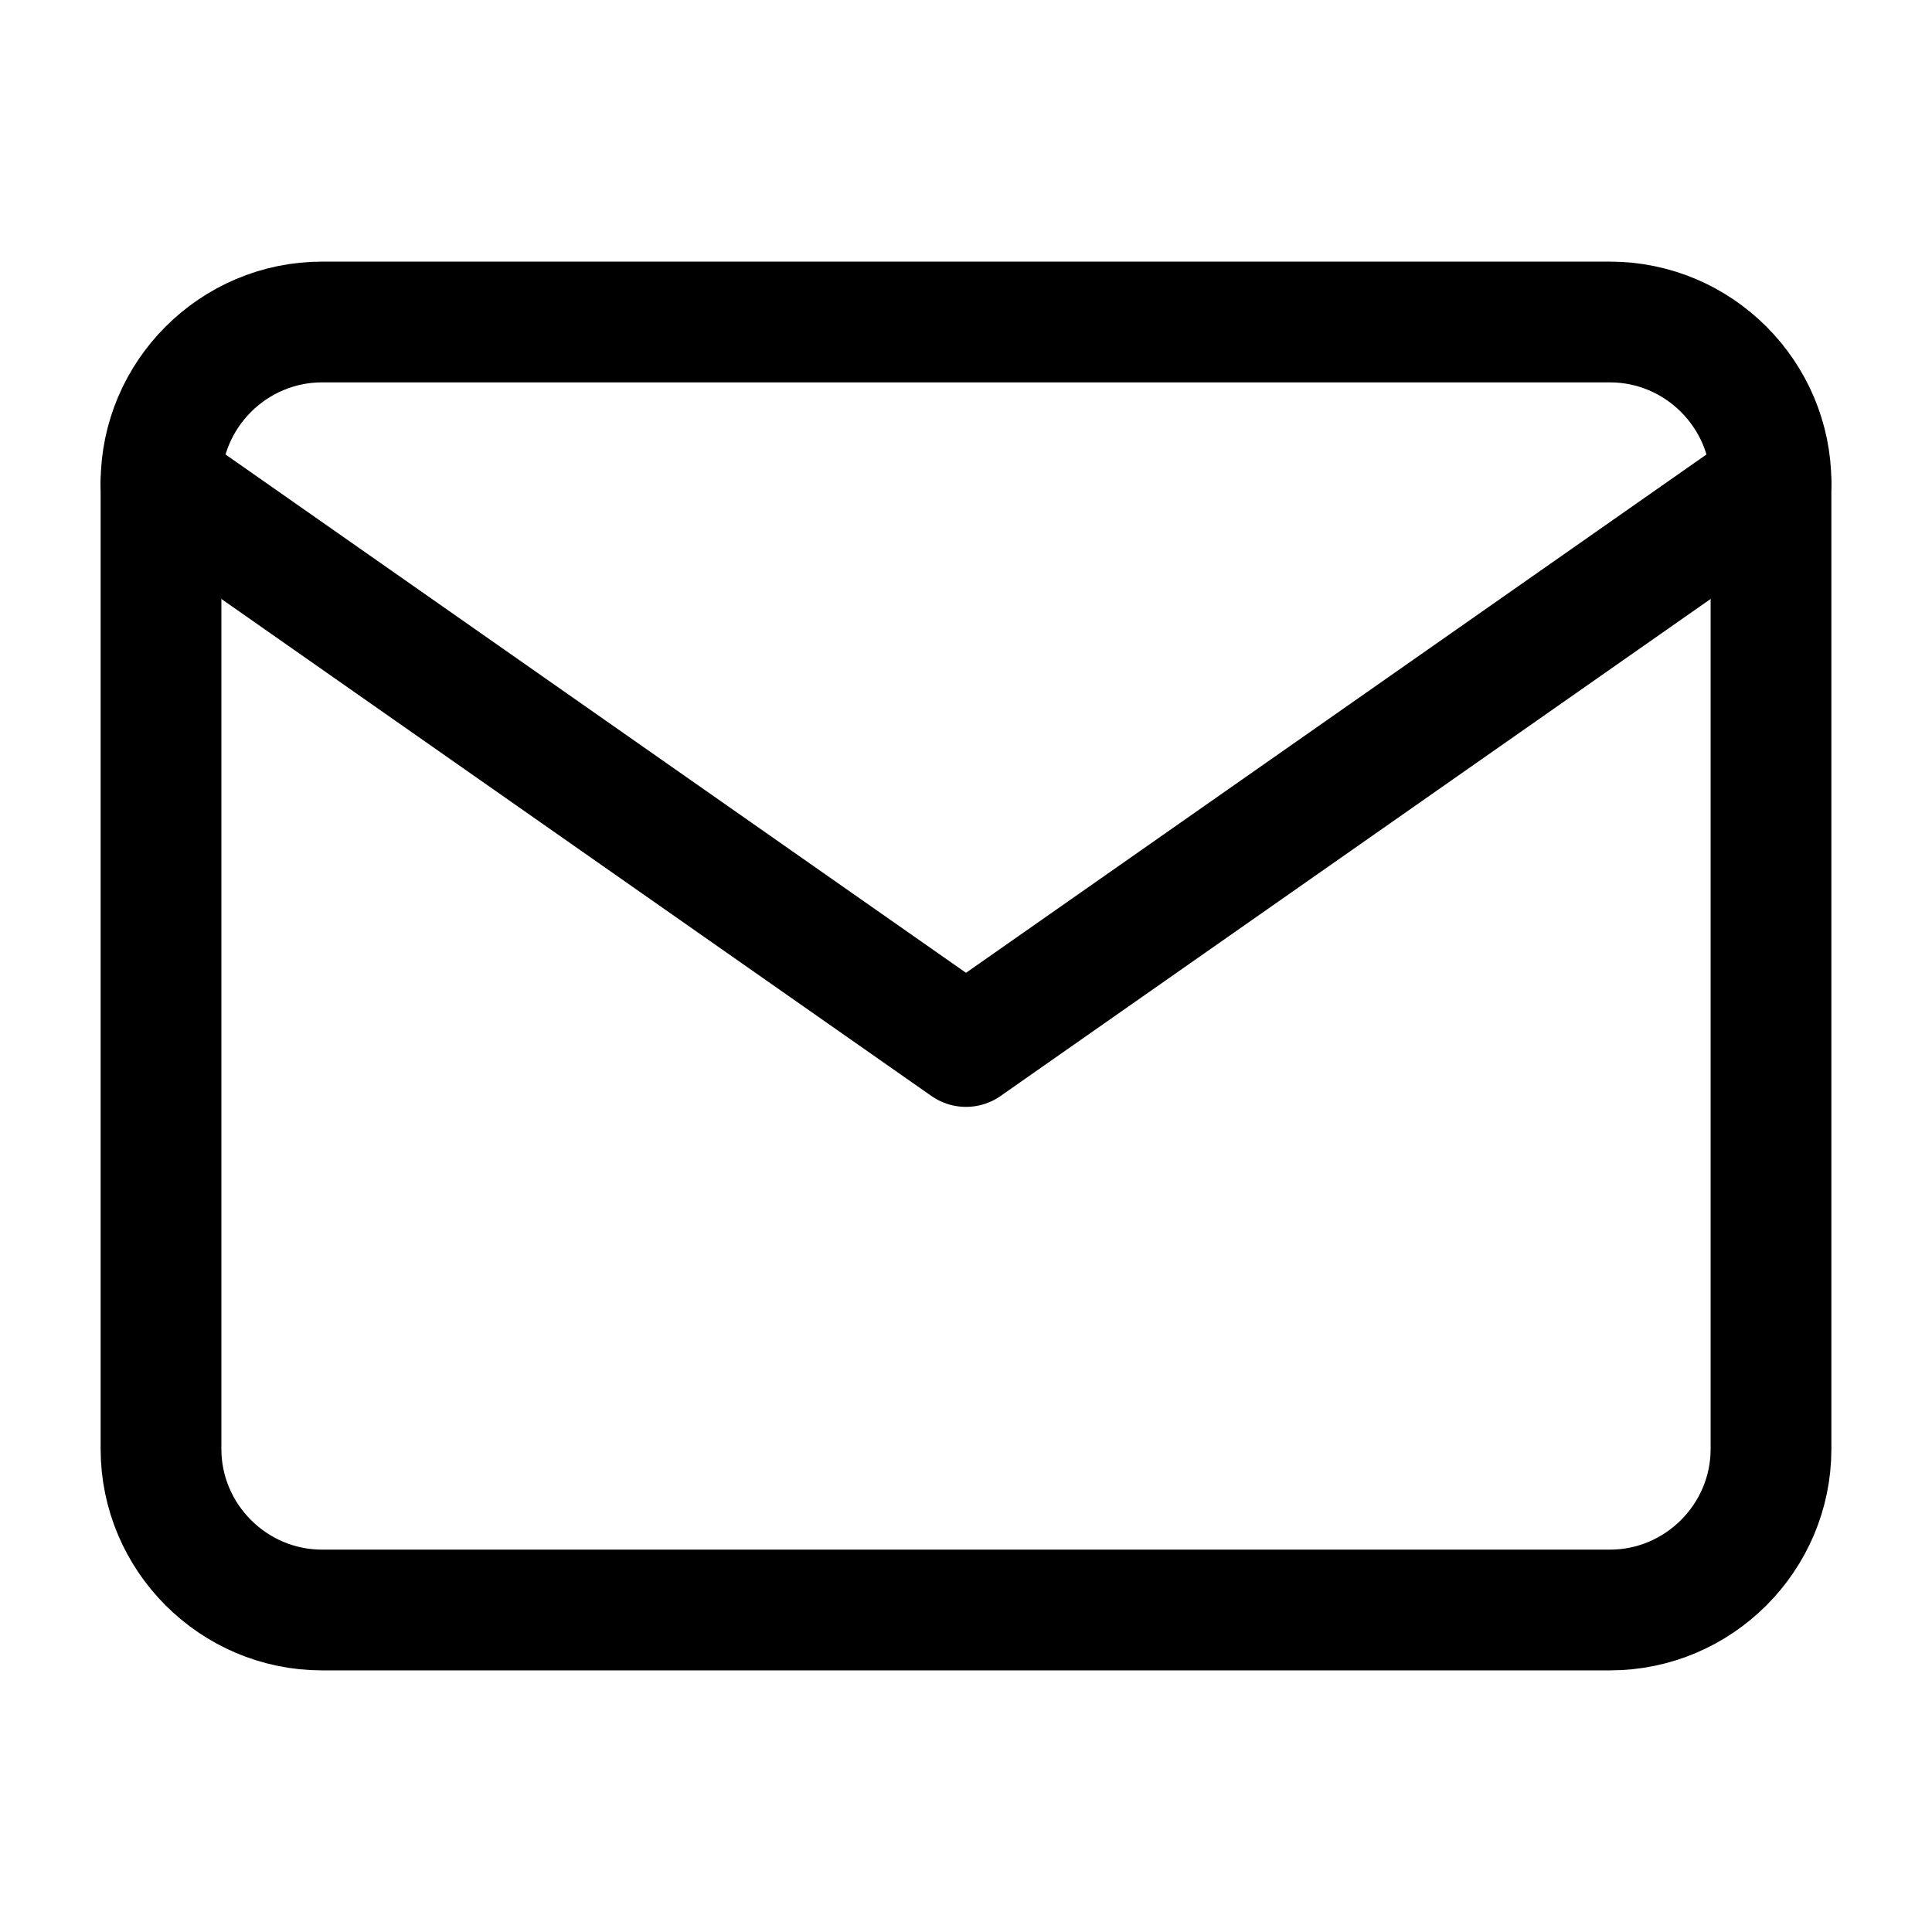
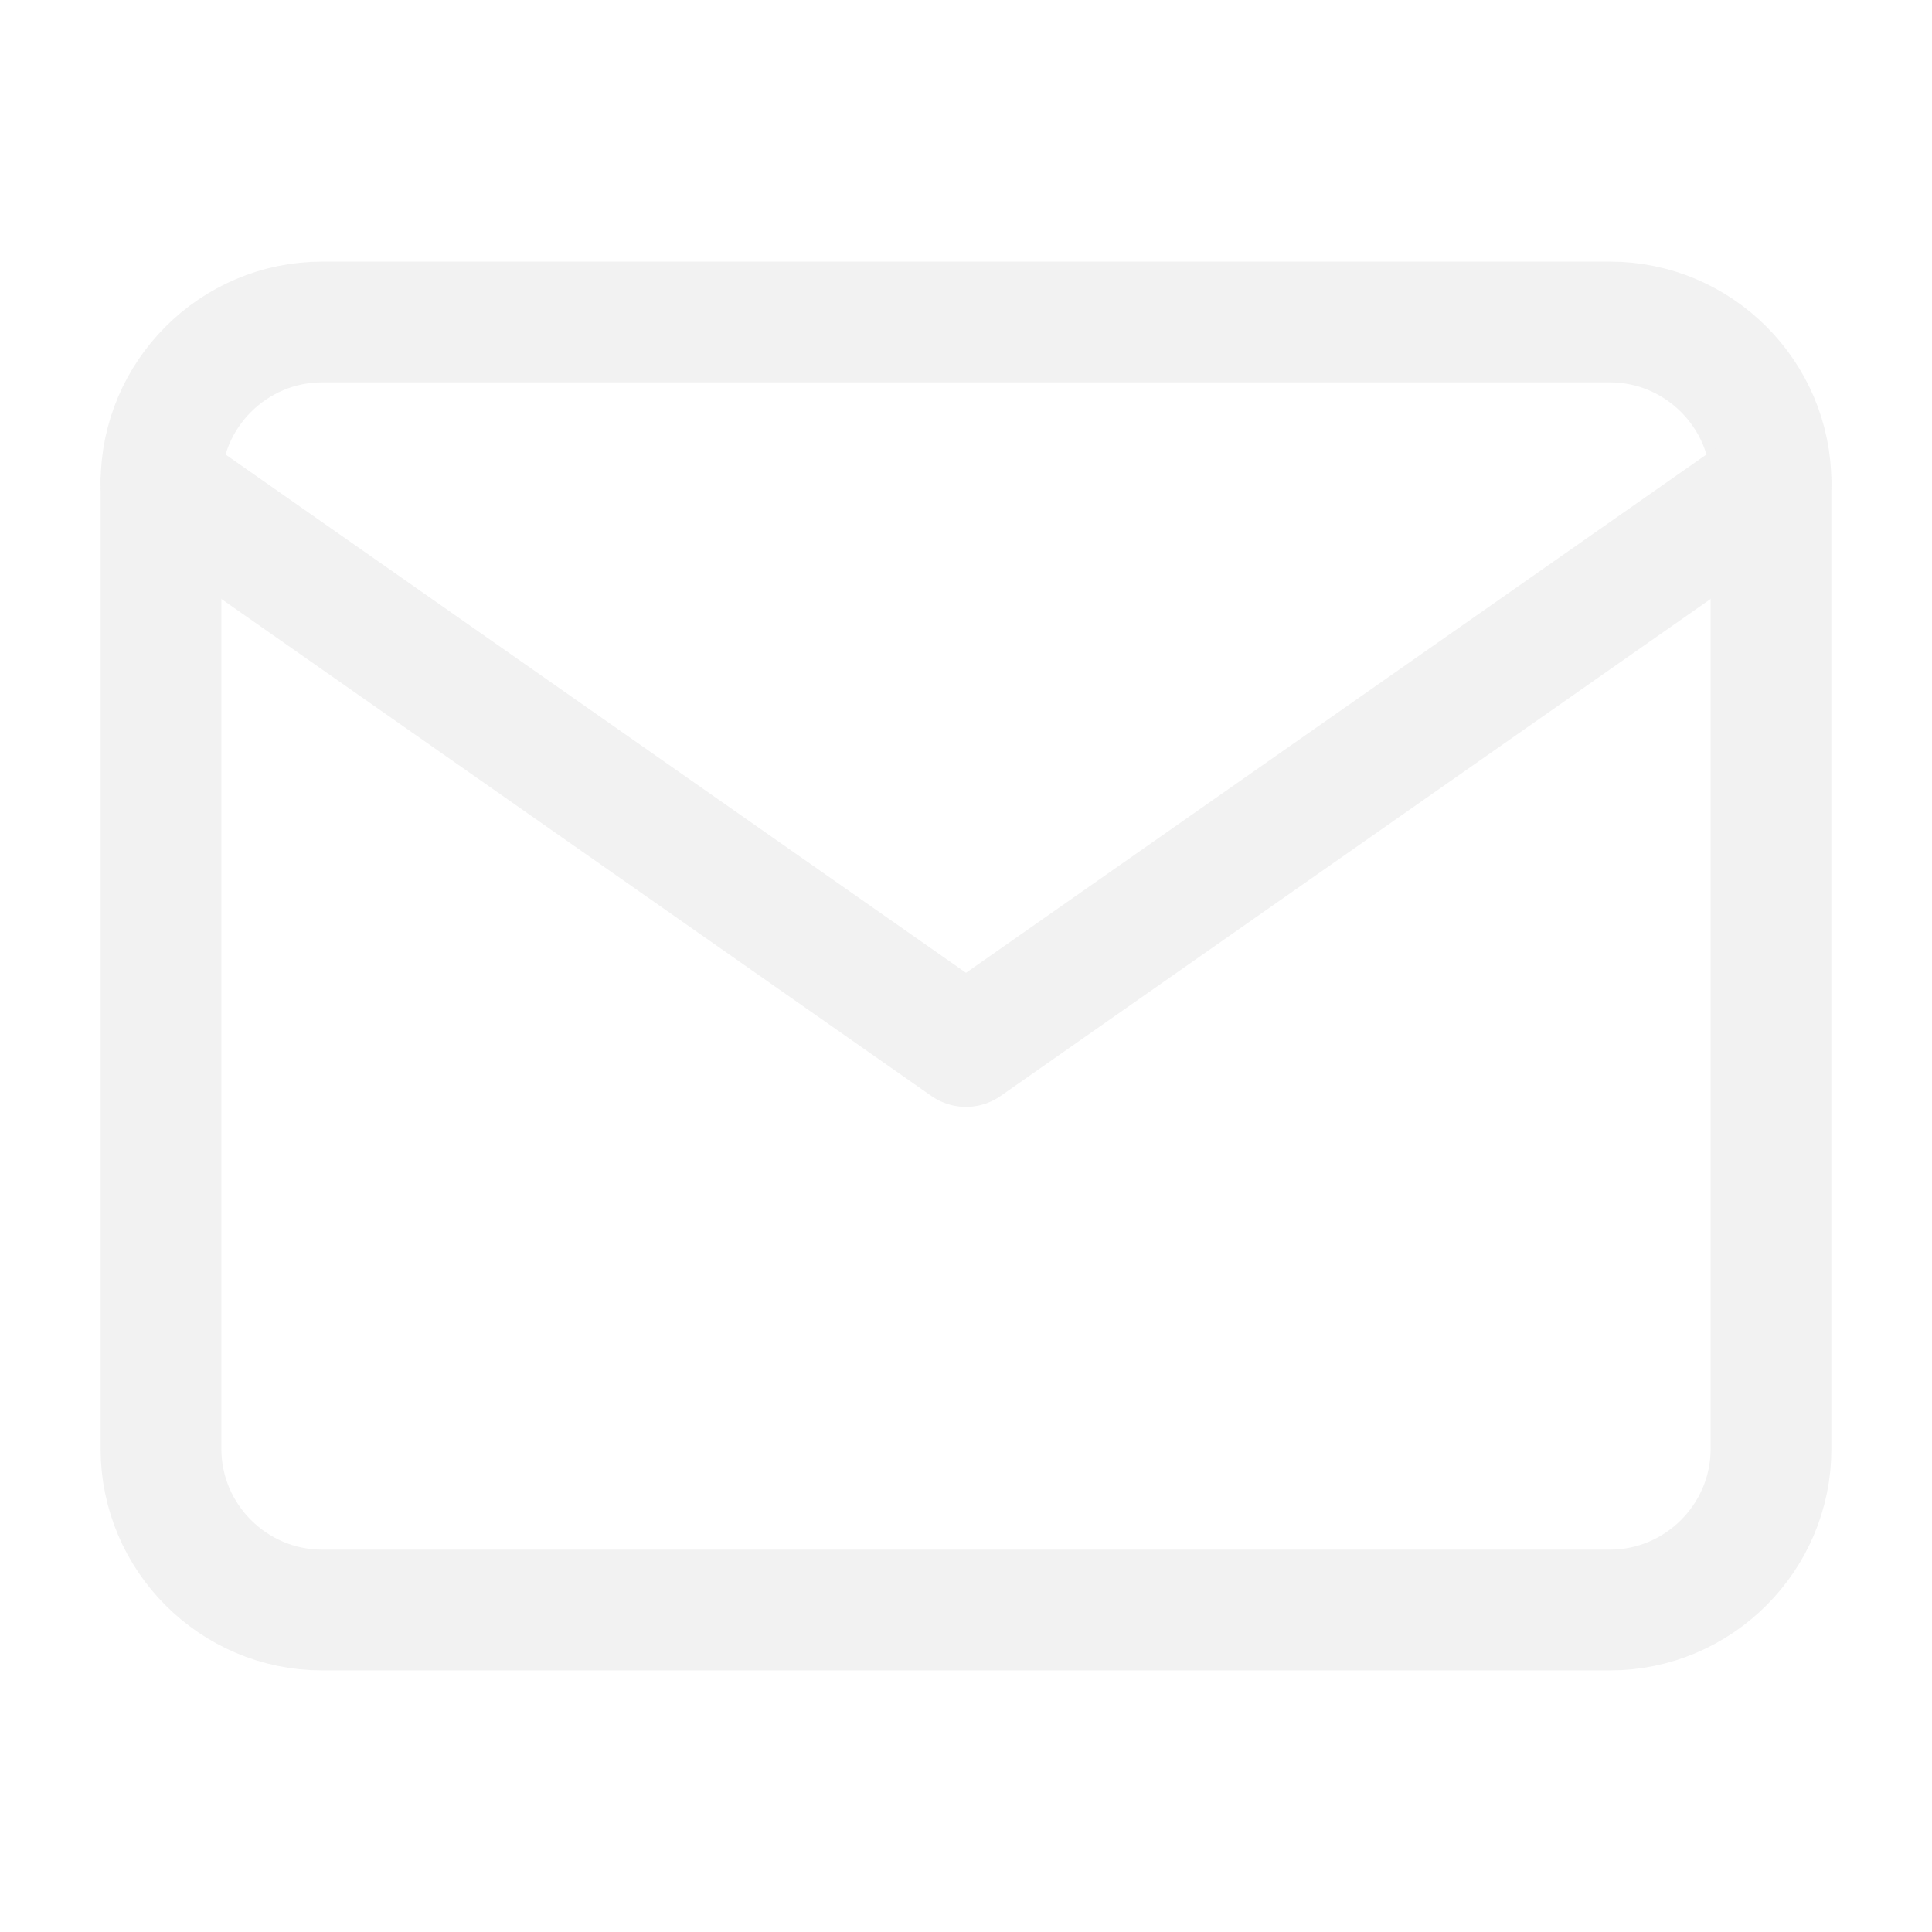
- <svg xmlns="http://www.w3.org/2000/svg" width="48" height="48" viewBox="0 0 24 24" fill="none" stroke="#000" stroke-width="1.5" stroke-linecap="round" stroke-linejoin="round" class="feather feather-mail">
+ <svg xmlns="http://www.w3.org/2000/svg" width="48" height="48" viewBox="0 0 24 24" fill="none" stroke="#f2f2f2" stroke-width="1.5" stroke-linecap="round" stroke-linejoin="round" class="feather feather-mail">
  <path d="M4 4h16c1.1 0 2 .9 2 2v12c0 1.1-.9 2-2 2H4c-1.1 0-2-.9-2-2V6c0-1.1.9-2 2-2z" />
  <polyline points="22,6 12,13 2,6" />
</svg>
